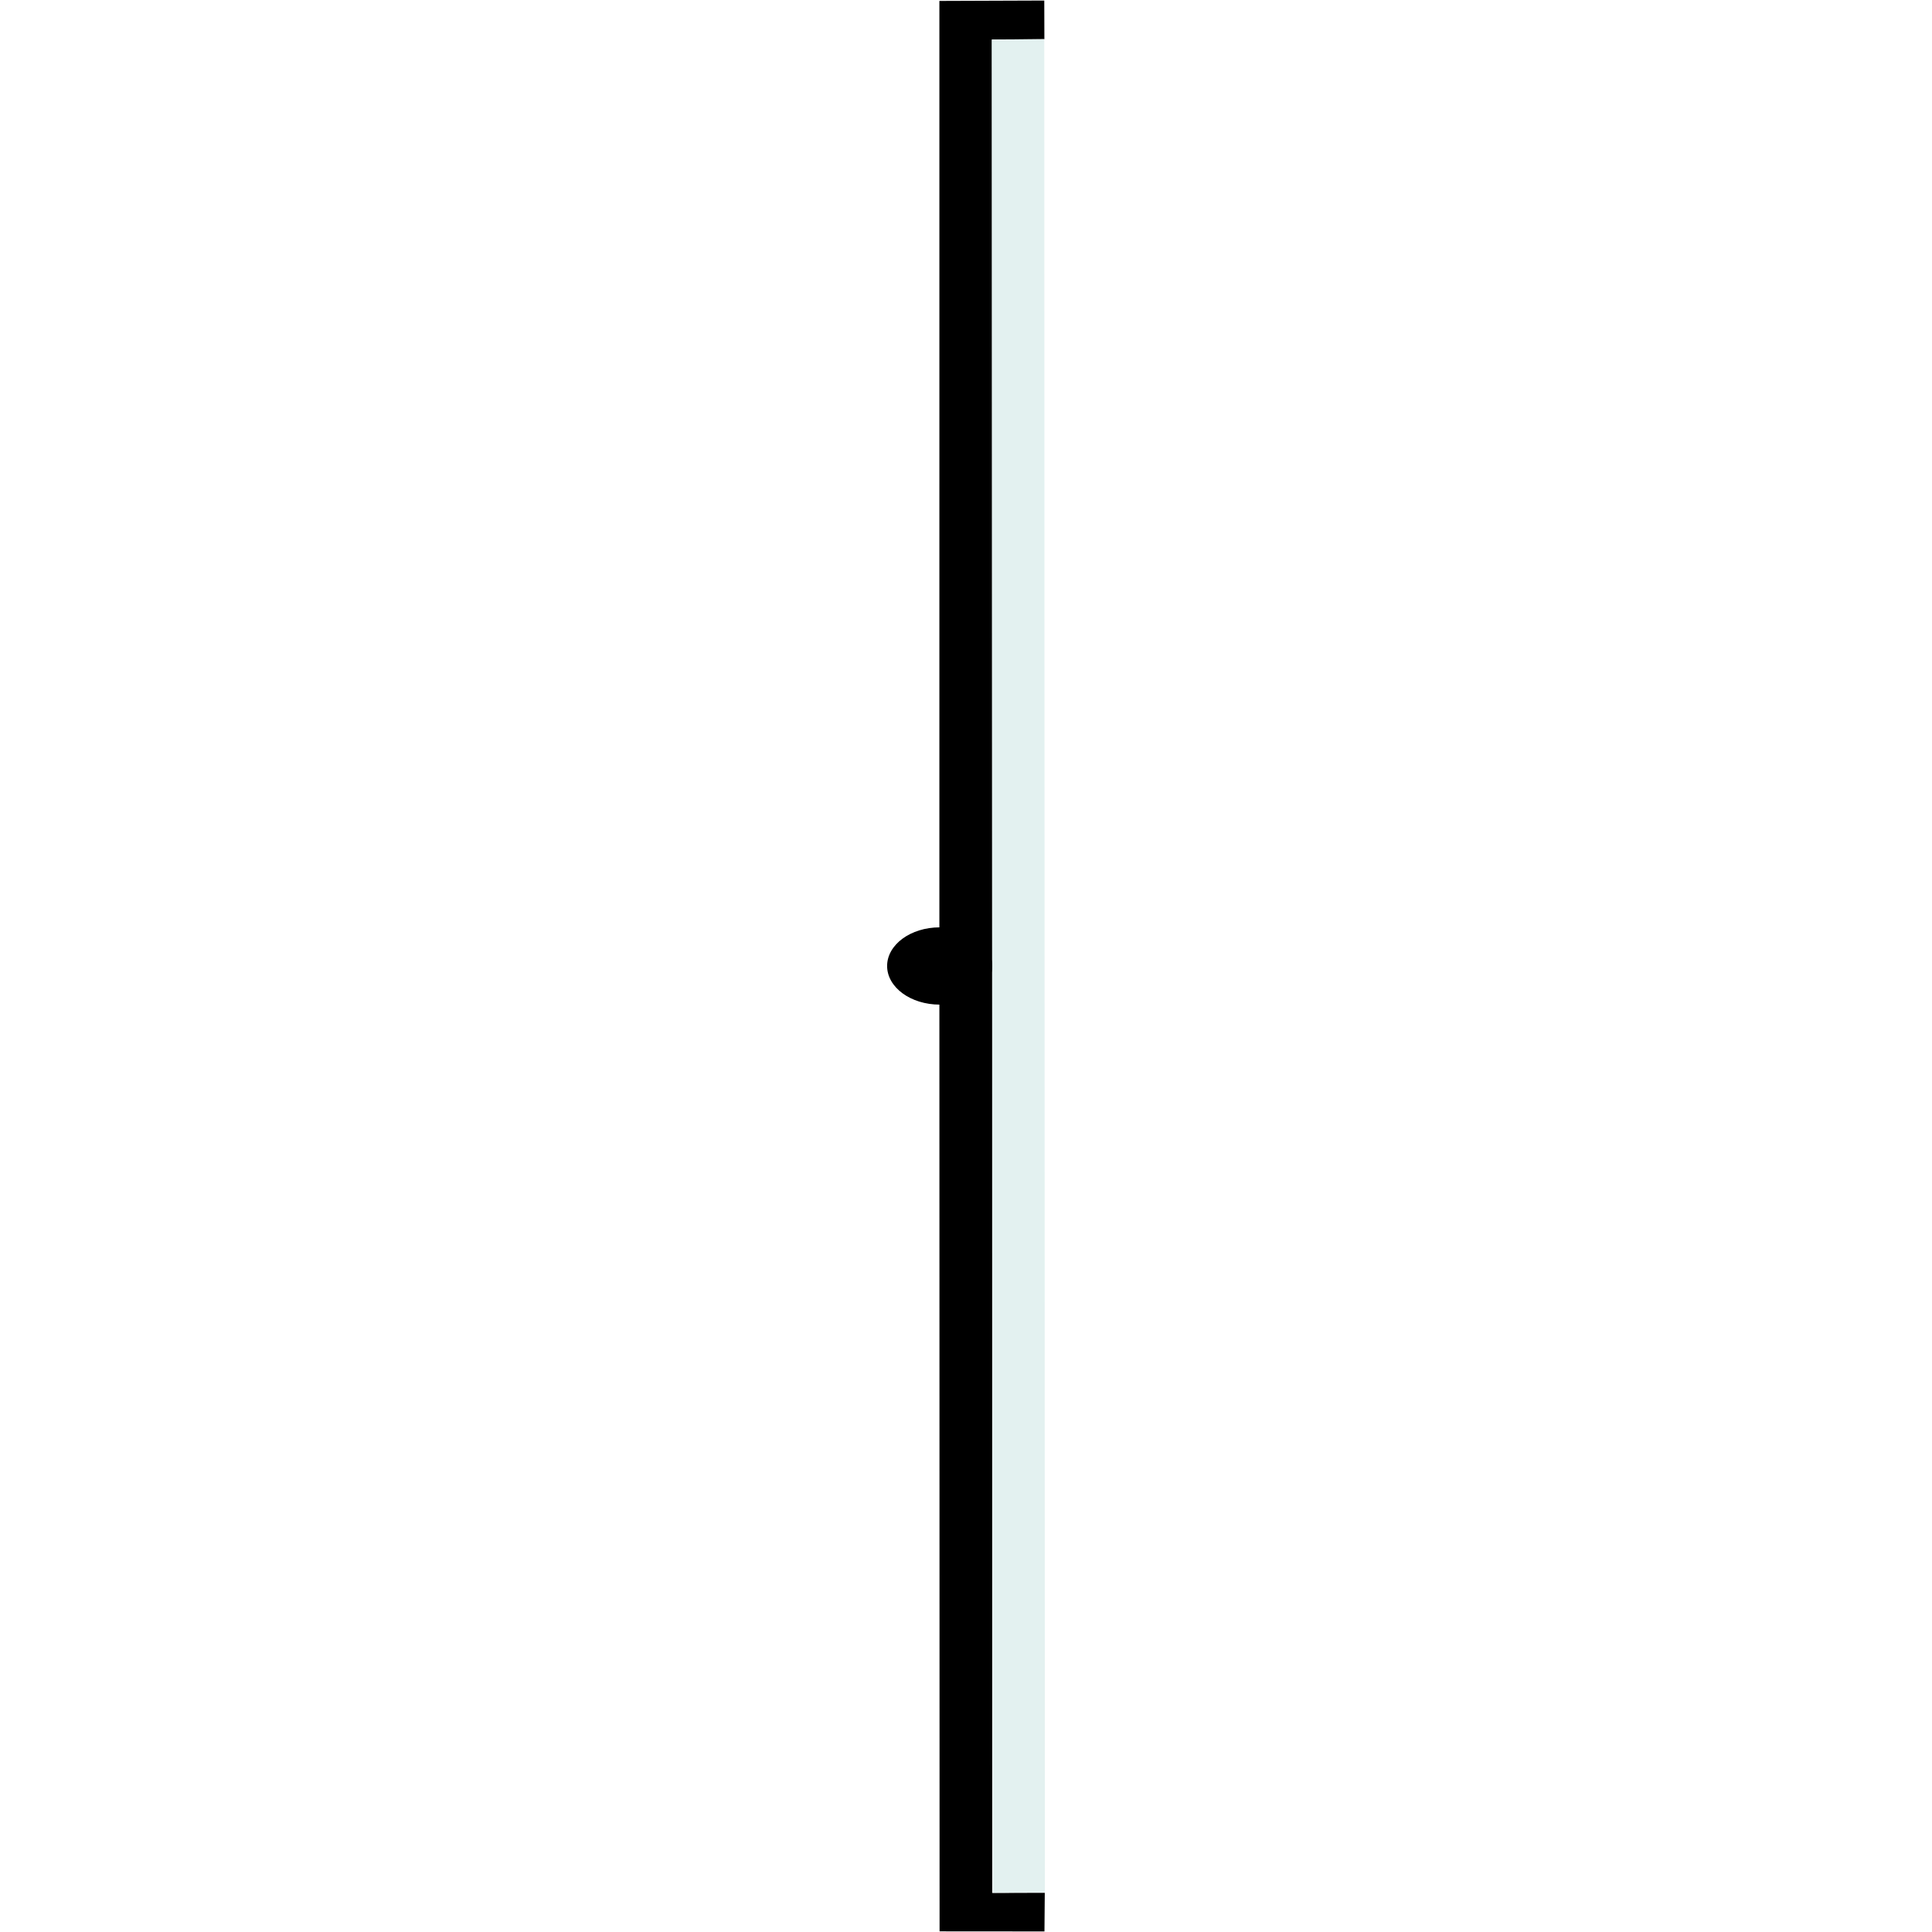
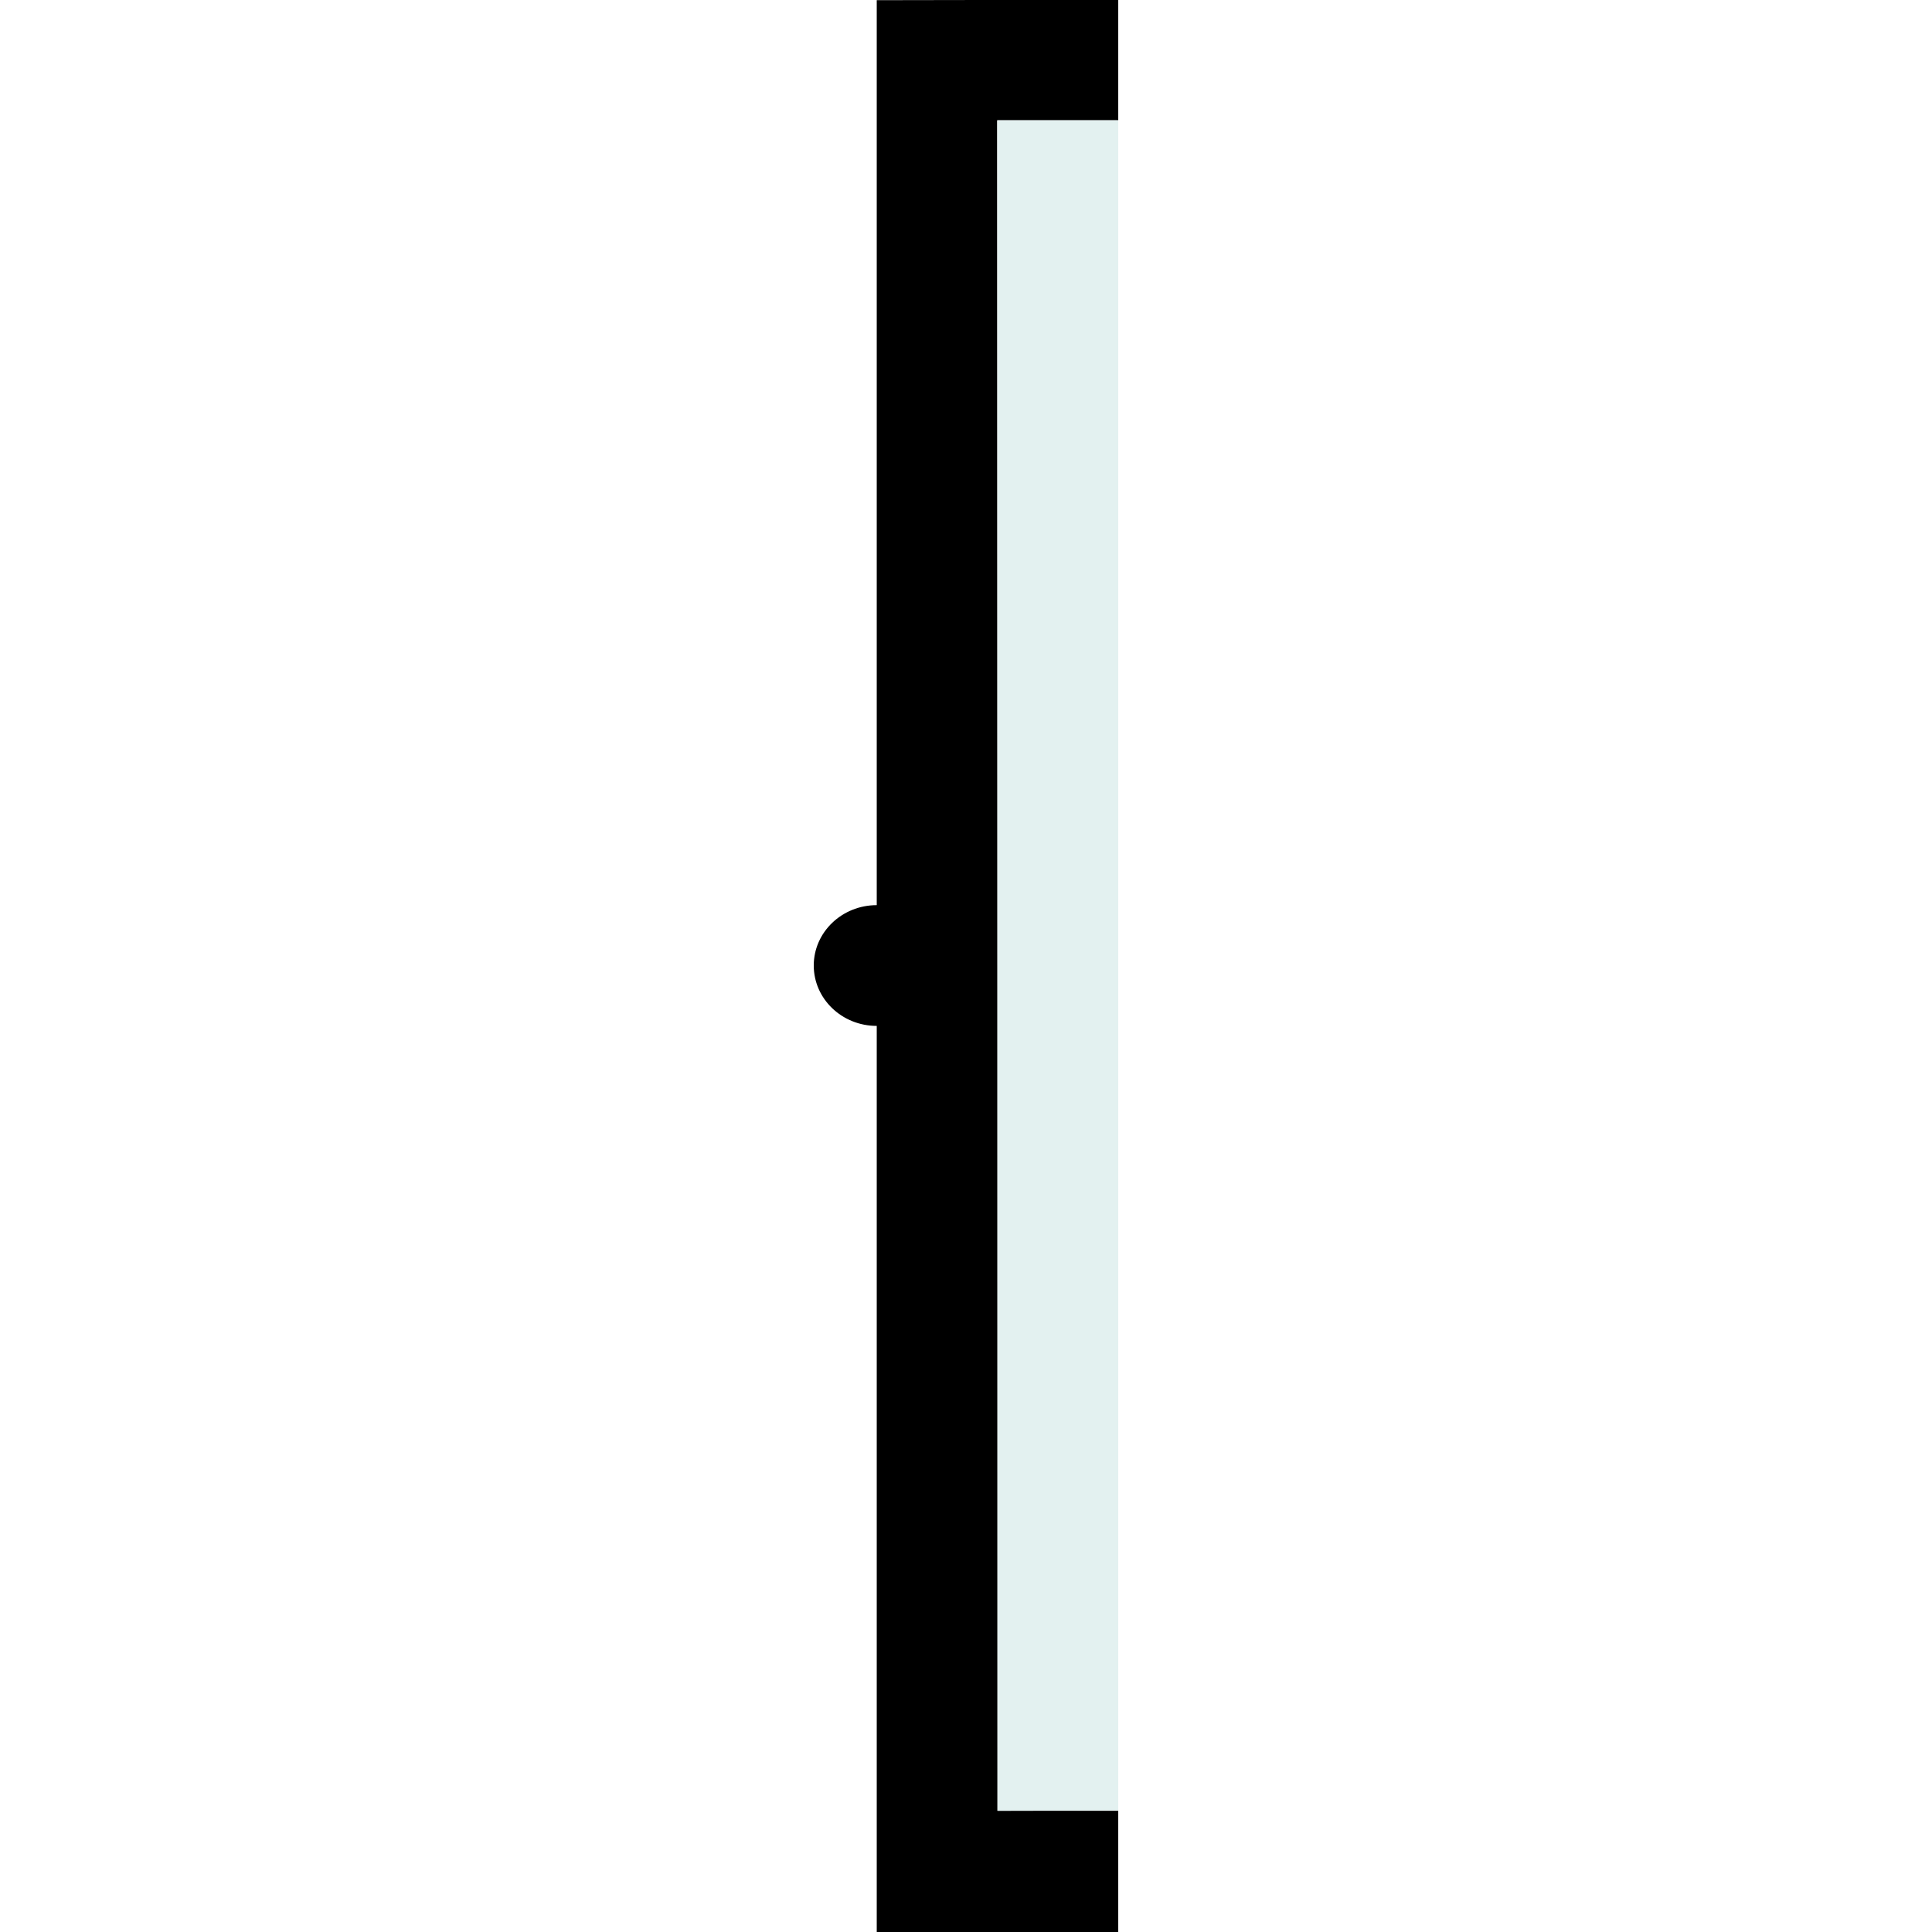
<svg xmlns="http://www.w3.org/2000/svg" width="48px" height="48px" id="svg3419" version="1.1">
  <defs id="defs3421" />
  <g id="layer1">
-     <g id="g5761" transform="matrix(-1.846247,1.356658,-1.846507,-1.356849,112.1638,23.66526)">
-       <g transform="matrix(0.7071068,-0.7071068,0.7071068,0.7071068,-9.764394,23.92691)" id="g5221">
-         <path style="fill:#000000;fill-opacity:1;stroke:none" d="m 24.001,23.501 -11.998,0 -0.004,-0.498 -0.5,0.001 0.005,0.998 12.499,0.001 12.497,-0.001 0.001,-0.998 -0.5,-0.003 0.002,0.5 z" id="path2989" />
-         <path style="color:#000000;fill:#000000;fill-opacity:1;stroke:none;stroke-width:2;marker:none;visibility:visible;display:inline;overflow:visible;enable-background:accumulate" id="path2993" d="m 320,402.362 c 0,5.523 -4.477,10 -10,10 -5.523,0 -10,-4.477 -10,-10 0,-5.523 4.477,-10 10,-10 5.469,0 9.924,4.394 9.999,9.863" transform="matrix(0.0500239,0,0,0.0500239,8.49259,3.872272)" />
-         <path style="fill:#e3f1f0;fill-opacity:1;stroke:none" d="M 12,23.004 35.996,23 36,23.496 l -23.996,0.008 z" id="path5181" />
+     <g id="g7031" transform="matrix(0,1,-1,0,45.78258,-0.01169625)">
+       <path transform="matrix(0.09598279,-7.0596697e-6,-6.7667094e-6,0.1001522,-5.751942,-16.29528)" d="m 325.628,402.362 c 0,8.631 -6.997,15.628 -15.628,15.628 -8.631,0 -15.628,-6.997 -15.628,-15.628 0,-8.631 6.997,-15.628 15.628,-15.628 8.547,0 15.509,6.867 15.626,15.413" id="path2993" style="color:#000000;fill:#000000;fill-opacity:1;stroke:none;stroke-width:2;marker:none;visibility:visible;display:inline;overflow:visible;enable-background:accumulate" />
+       <g transform="translate(0,8)" id="g7023">
+         <path style="fill:#000000;fill-opacity:1;stroke:none" d="M 23.994,13.003 3,13.009 3,10 l -2.994,0 0.01,6 23.982,0 24.018,0 0.002,-6 L 45,10 l 0,3 z" id="path2989" />
+         <path style="fill:#e3f1f0;fill-opacity:1;stroke:none" d="M 3,10 44.993,10 45,13 3,13 z" id="path5181" />
      </g>
    </g>
  </g>
</svg>
